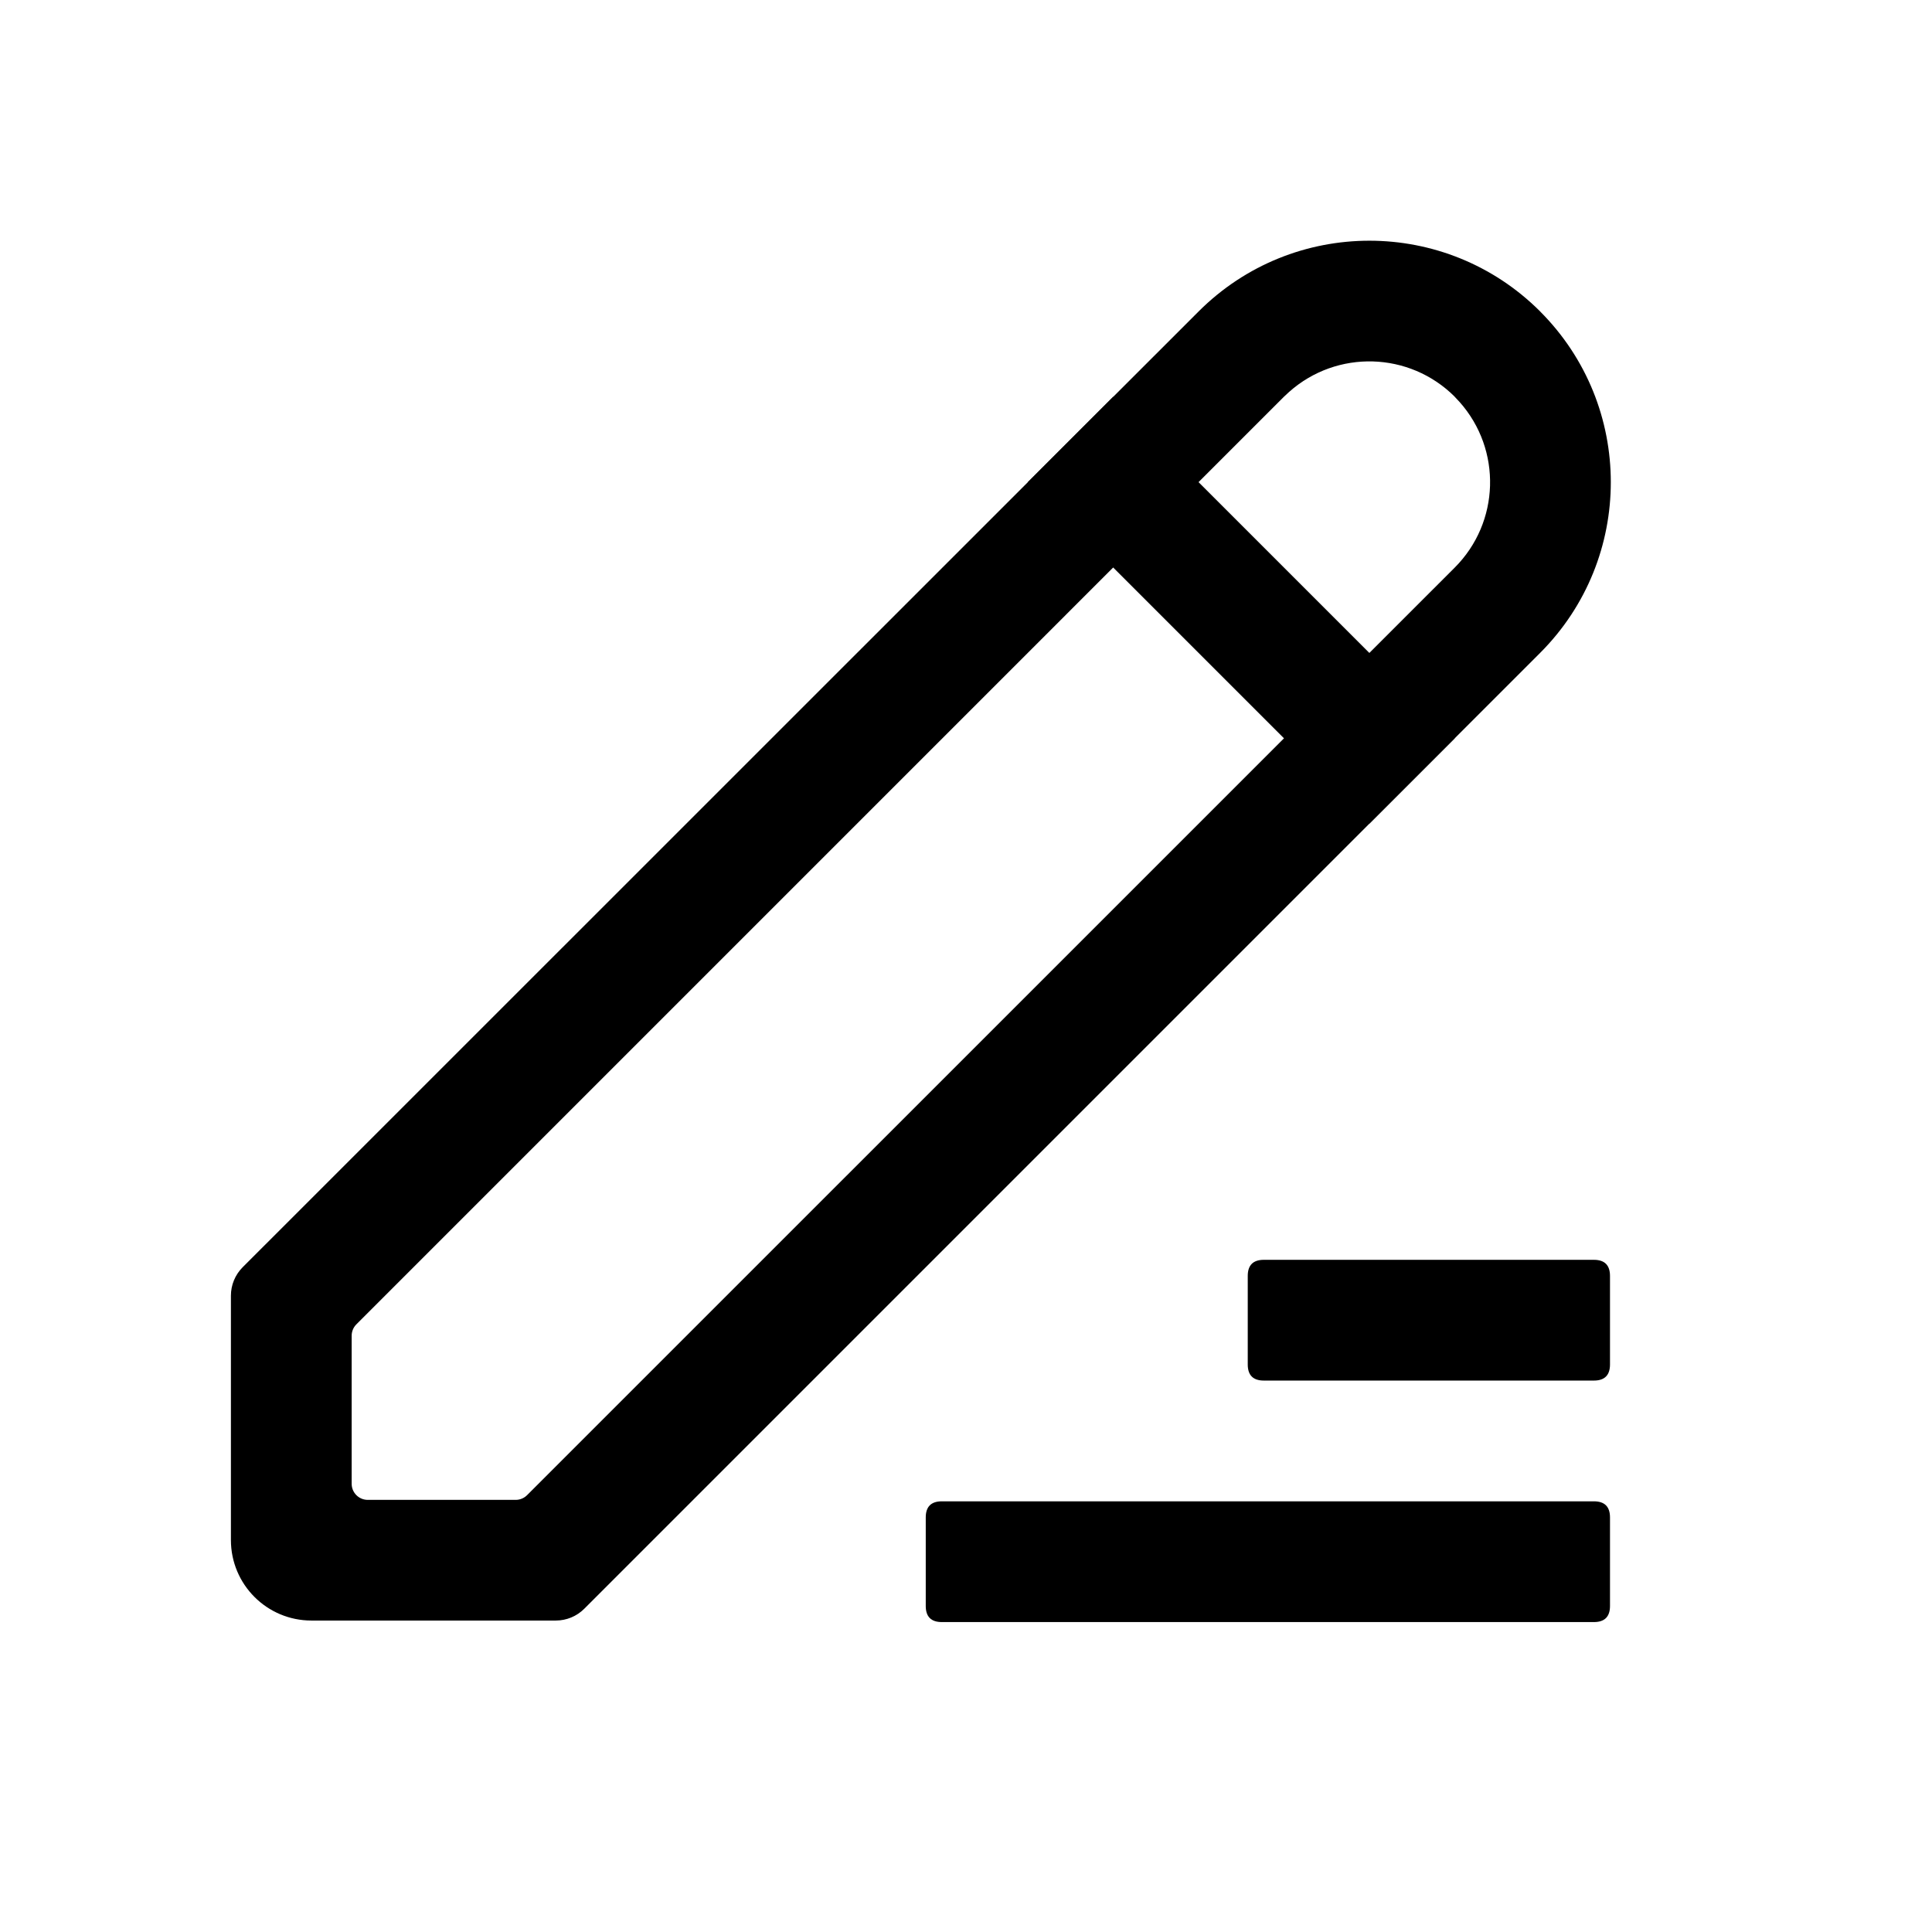
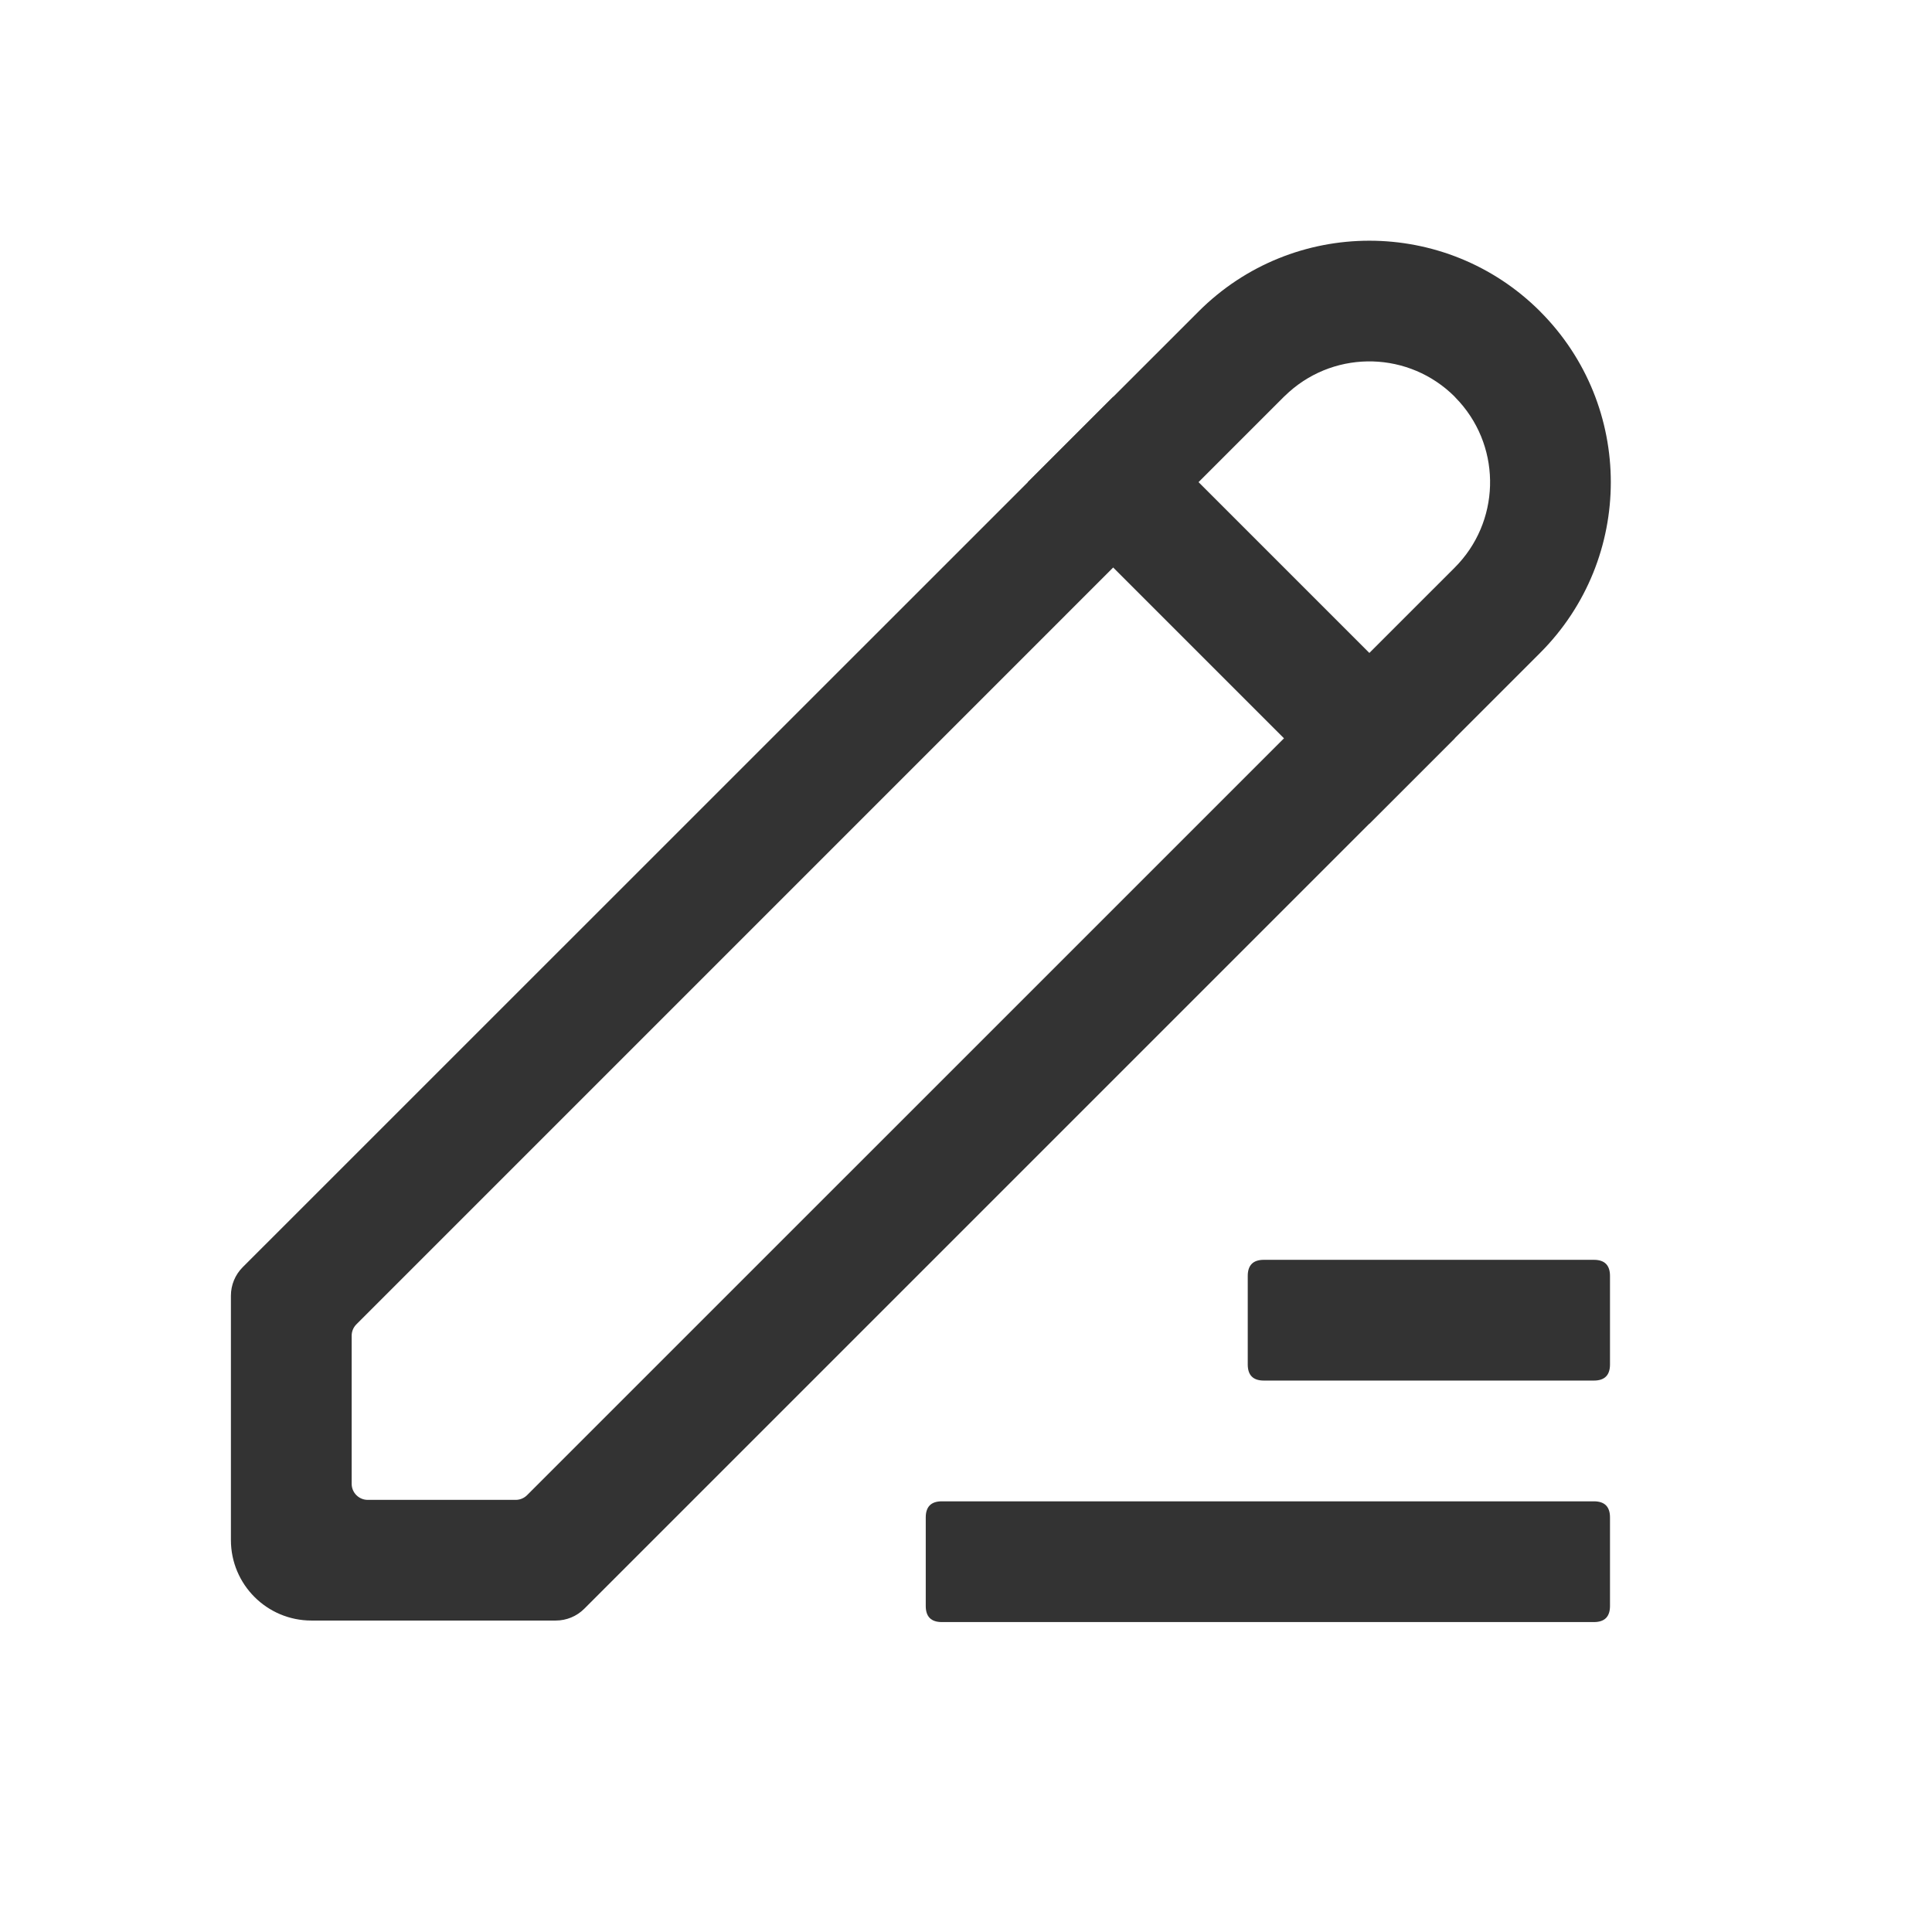
- <svg xmlns="http://www.w3.org/2000/svg" t="1658202713833" class="icon" viewBox="0 0 1024 1024" version="1.1" p-id="1748" width="20" height="20">
+ <svg xmlns="http://www.w3.org/2000/svg" t="1658202713833" class="icon" viewBox="0 0 1024 1024" version="1.1" p-id="1748" width="20" height="20" fill="#333">
  <path d="M816.277 165.056a128 128 0 0 1 0 181.013L309.653 852.693a21.333 21.333 0 0 1-15.083 6.229H165.056a42.667 42.667 0 0 1-42.667-42.667v-129.493a21.333 21.333 0 0 1 6.229-15.104L635.307 165.056a128 128 0 0 1 180.992 0z m-45.227 45.227a64 64 0 0 0-87.787-2.56l-2.752 2.56L188.885 701.931a8.533 8.533 0 0 0-2.496 6.037v78.464c0 4.715 3.819 8.533 8.533 8.533h78.421a8.533 8.533 0 0 0 6.037-2.517l491.648-491.605a64 64 0 0 0 2.581-87.787l-2.56-2.731z" p-id="1749" />
  <path d="M590.016 210.304l181.013 181.013-45.248 45.248-181.013-181.013z" p-id="1750" />
  <path d="M490.667 795.733m8.533 0l345.6 0q8.533 0 8.533 8.533l0 46.933q0 8.533-8.533 8.533l-345.6 0q-8.533 0-8.533-8.533l0-46.933q0-8.533 8.533-8.533Z" p-id="1751" />
  <path d="M661.333 667.733m8.533 0l174.933 0q8.533 0 8.533 8.533l0 46.933q0 8.533-8.533 8.533l-174.933 0q-8.533 0-8.533-8.533l0-46.933q0-8.533 8.533-8.533Z" p-id="1752" />
</svg>
